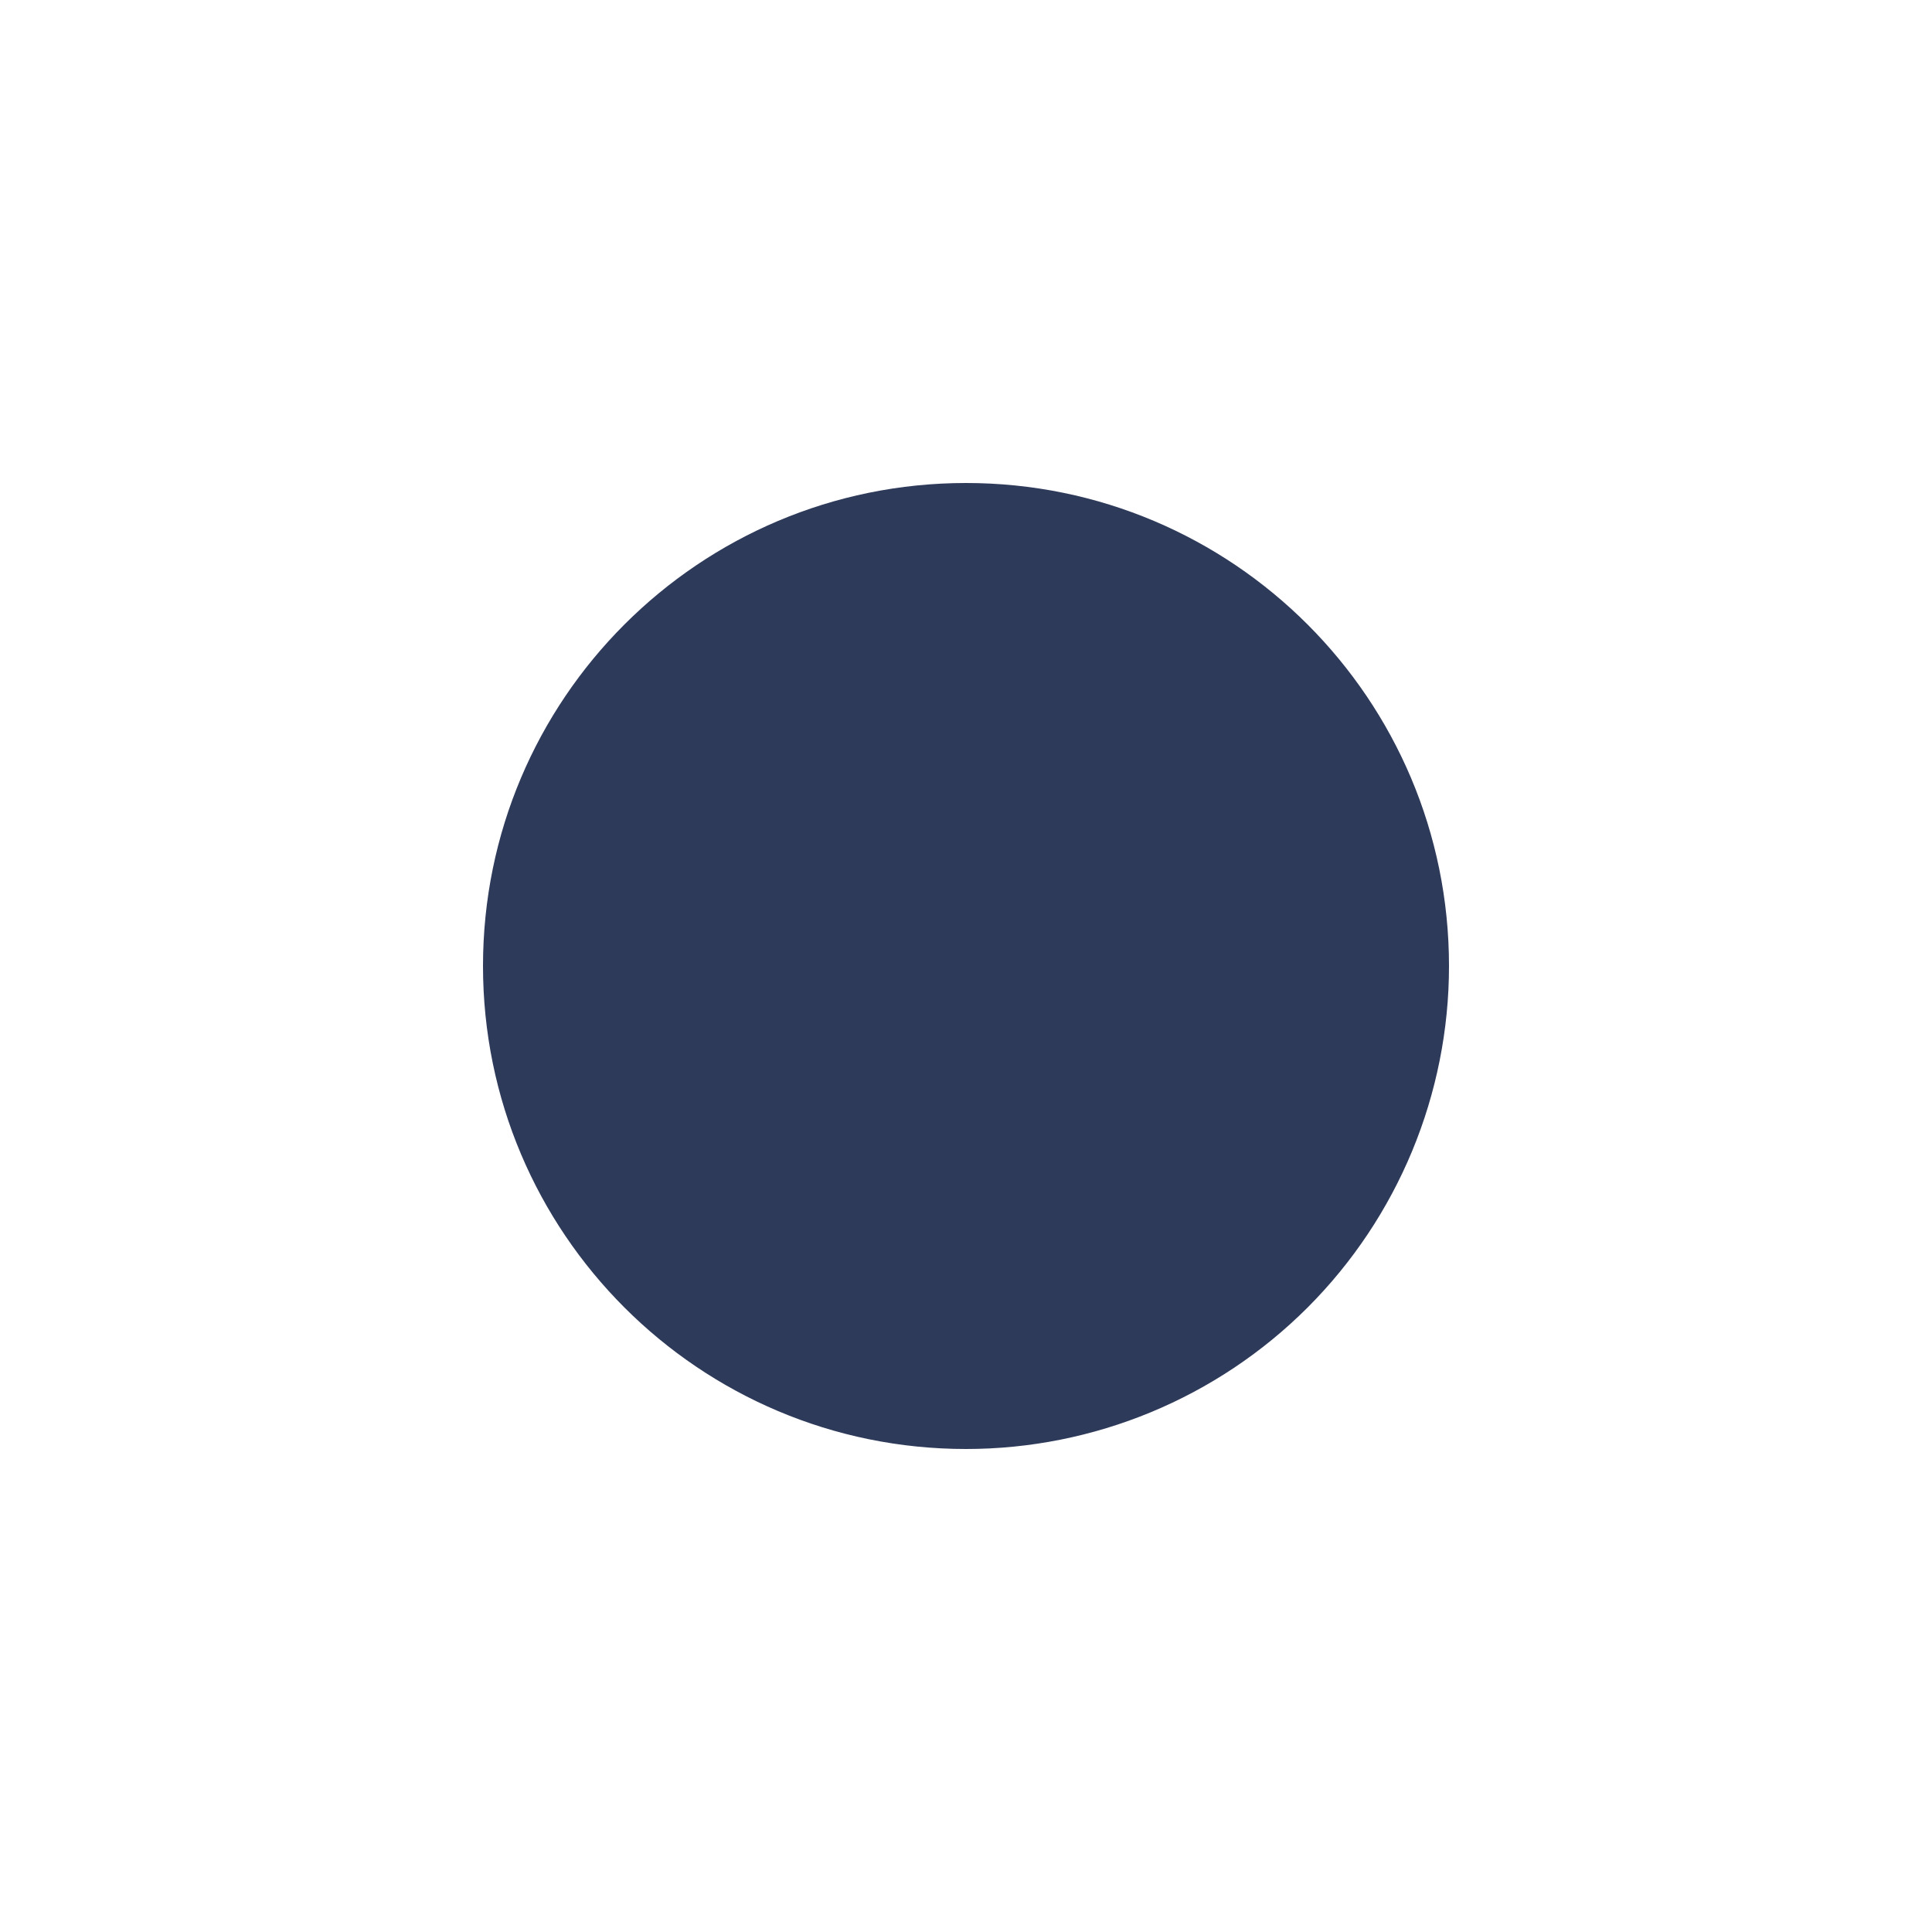
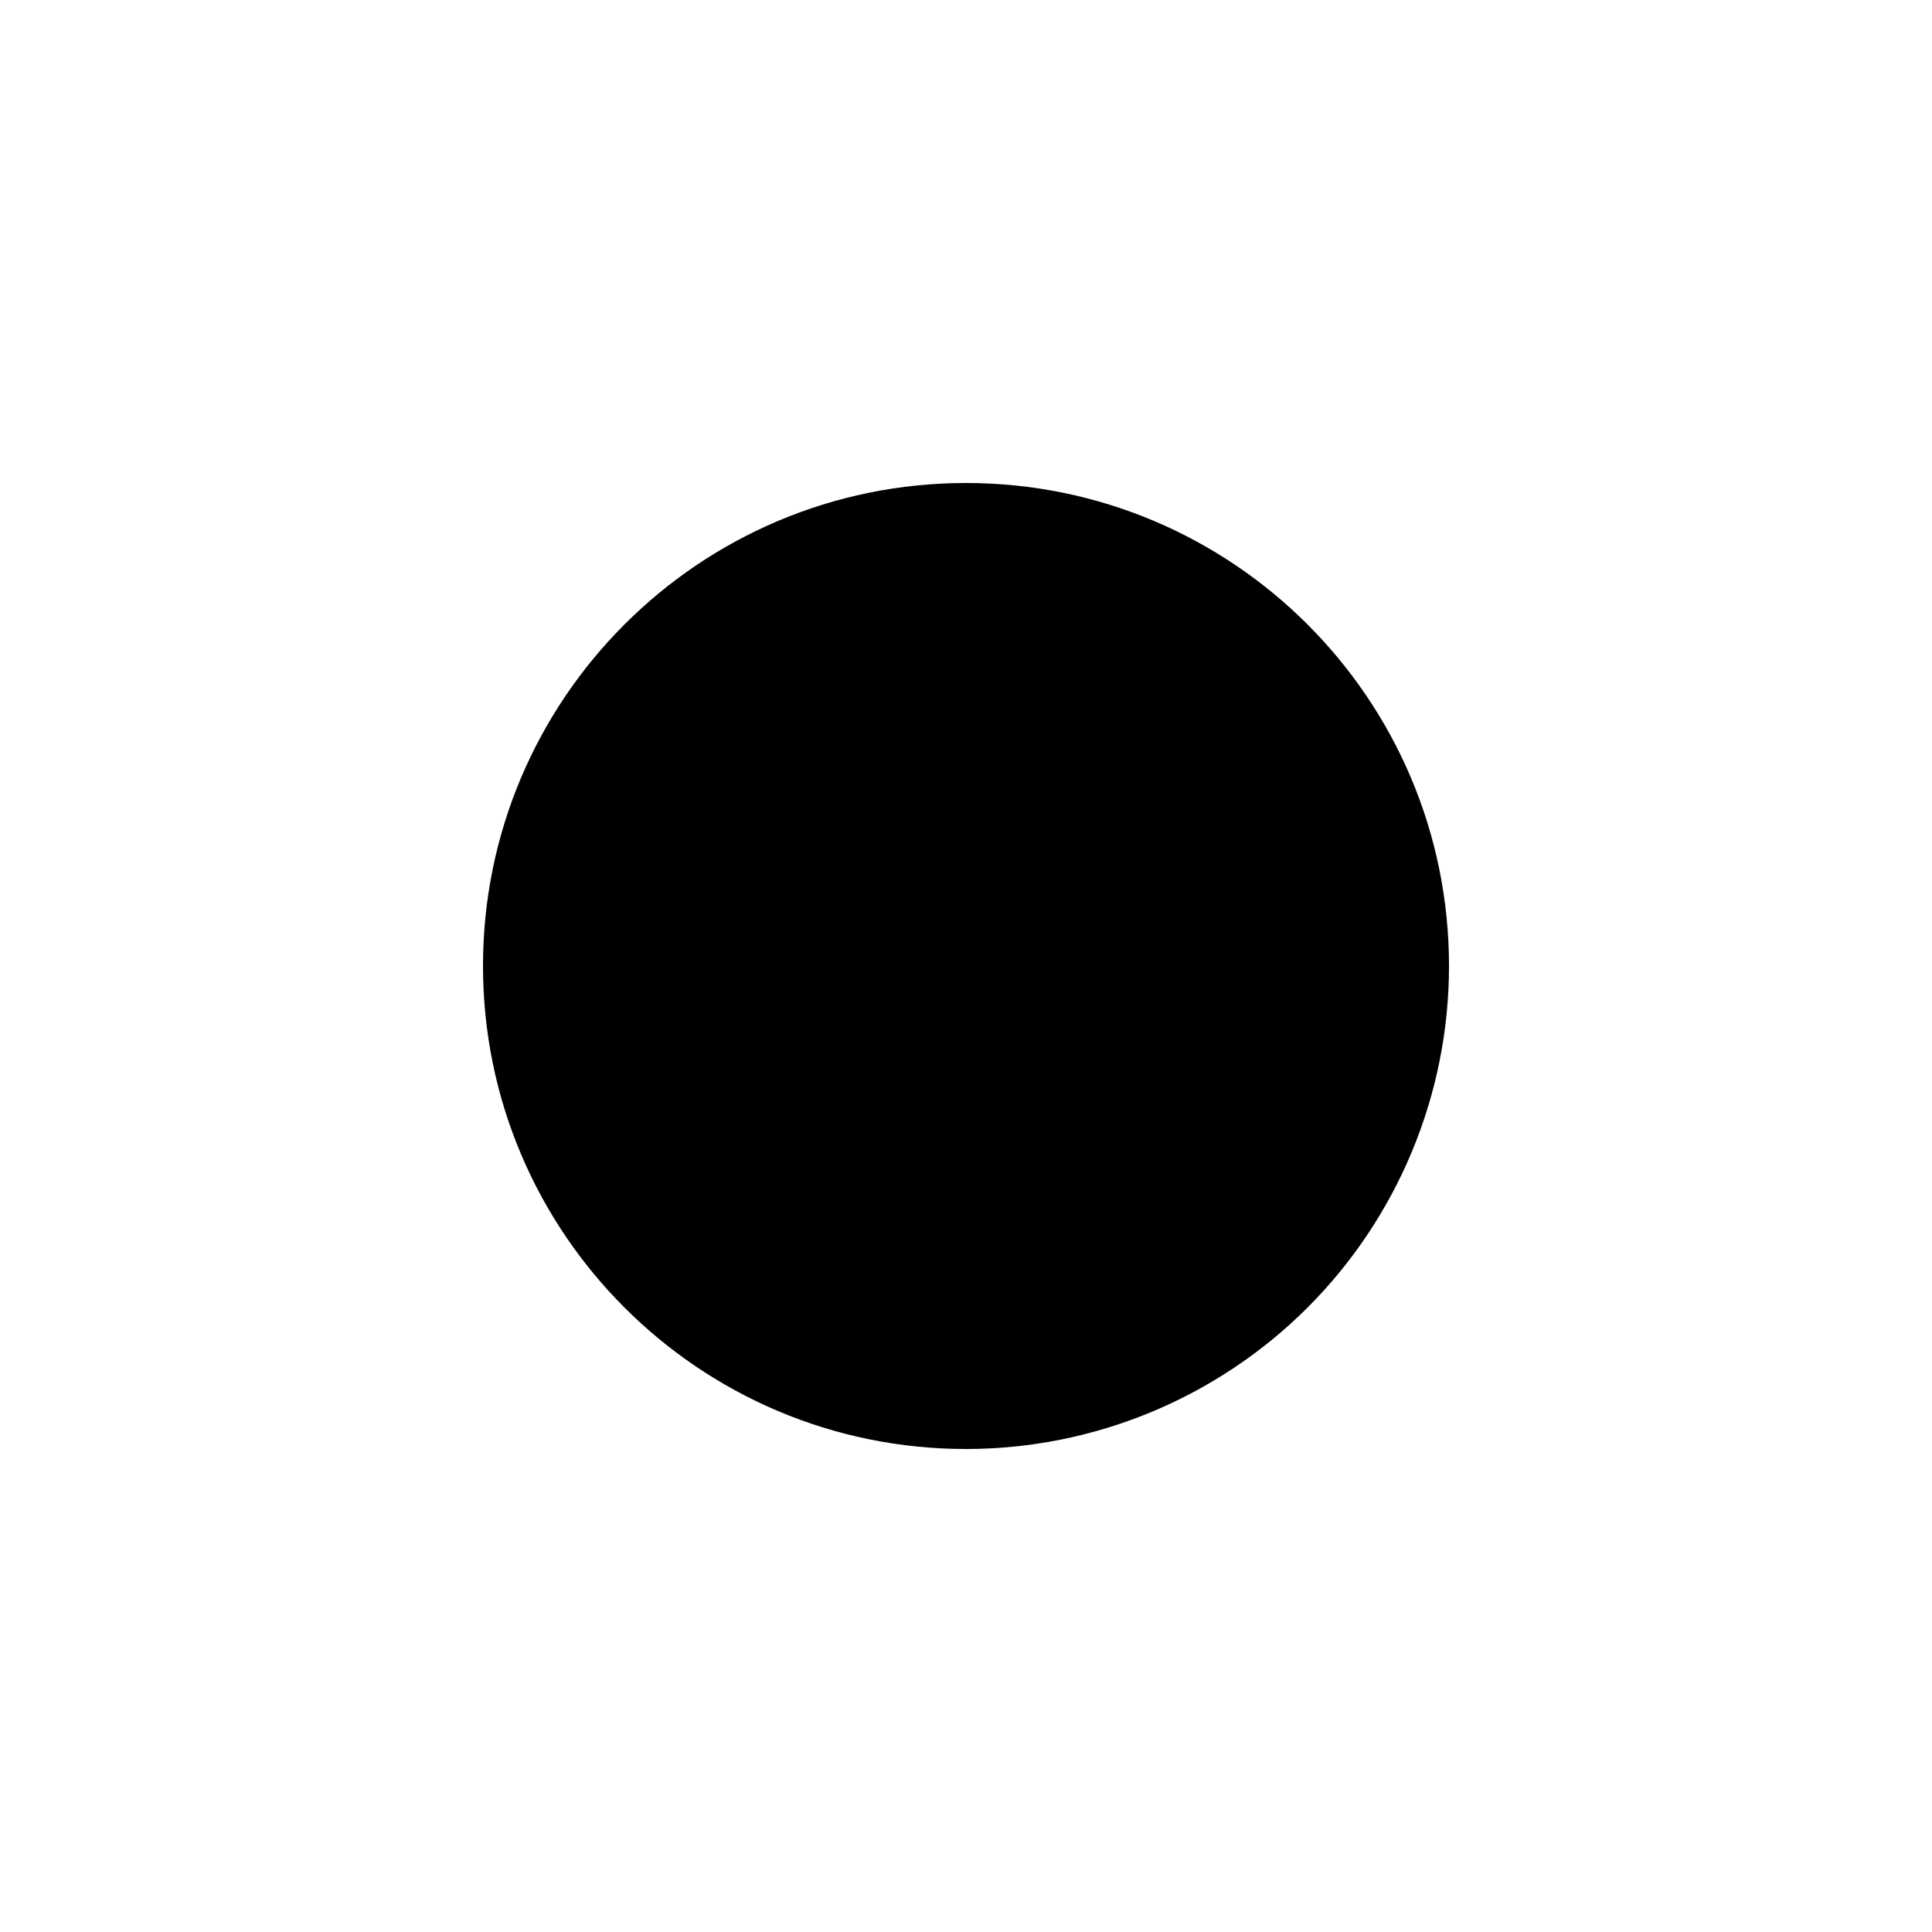
- <svg xmlns="http://www.w3.org/2000/svg" width="24" height="24" viewBox="0 0 24 24" fill="none">
-   <path d="M12 18C8.686 18 6 15.314 6 12C6 8.686 8.686 6 12 6C15.314 6 18 8.686 18 12C18 13.591 17.368 15.117 16.243 16.243C15.117 17.368 13.591 18 12 18Z" fill="#2E3A59" />
+ <svg xmlns="http://www.w3.org/2000/svg" width="24" height="24" viewBox="0 0 24 24">
+   <path d="M12 18C8.686 18 6 15.314 6 12C6 8.686 8.686 6 12 6C15.314 6 18 8.686 18 12C18 13.591 17.368 15.117 16.243 16.243C15.117 17.368 13.591 18 12 18Z" />
</svg>
